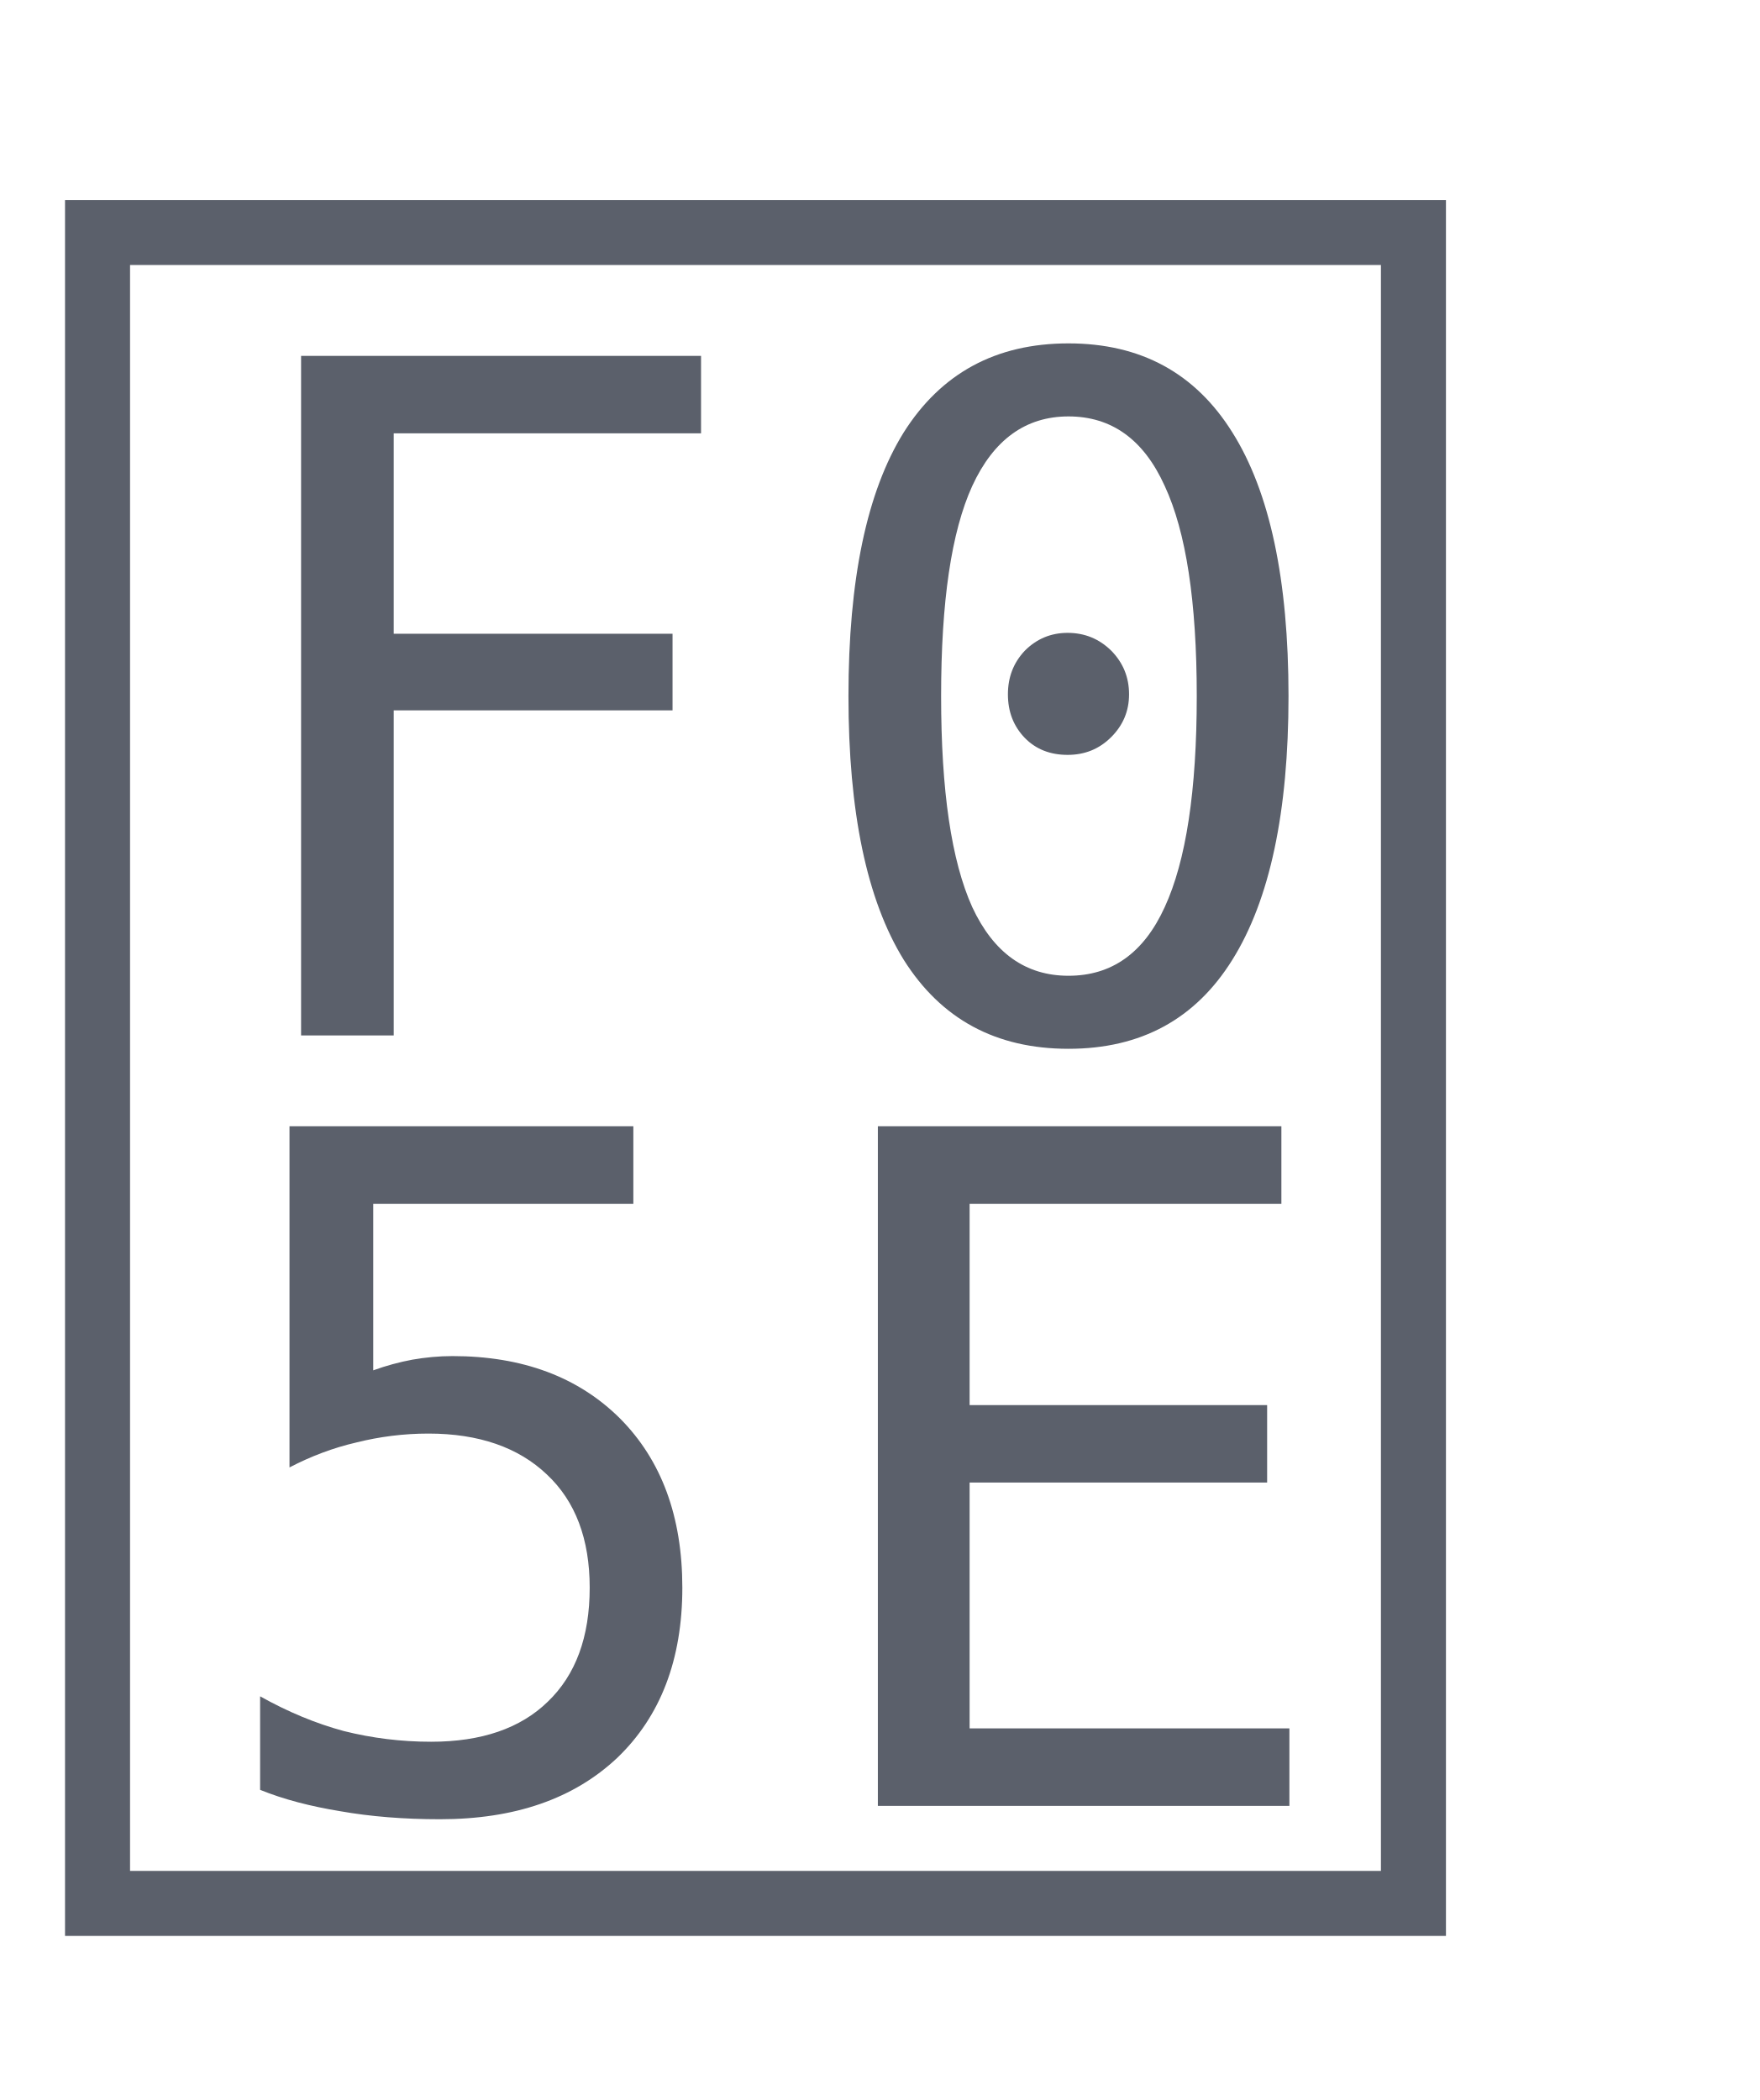
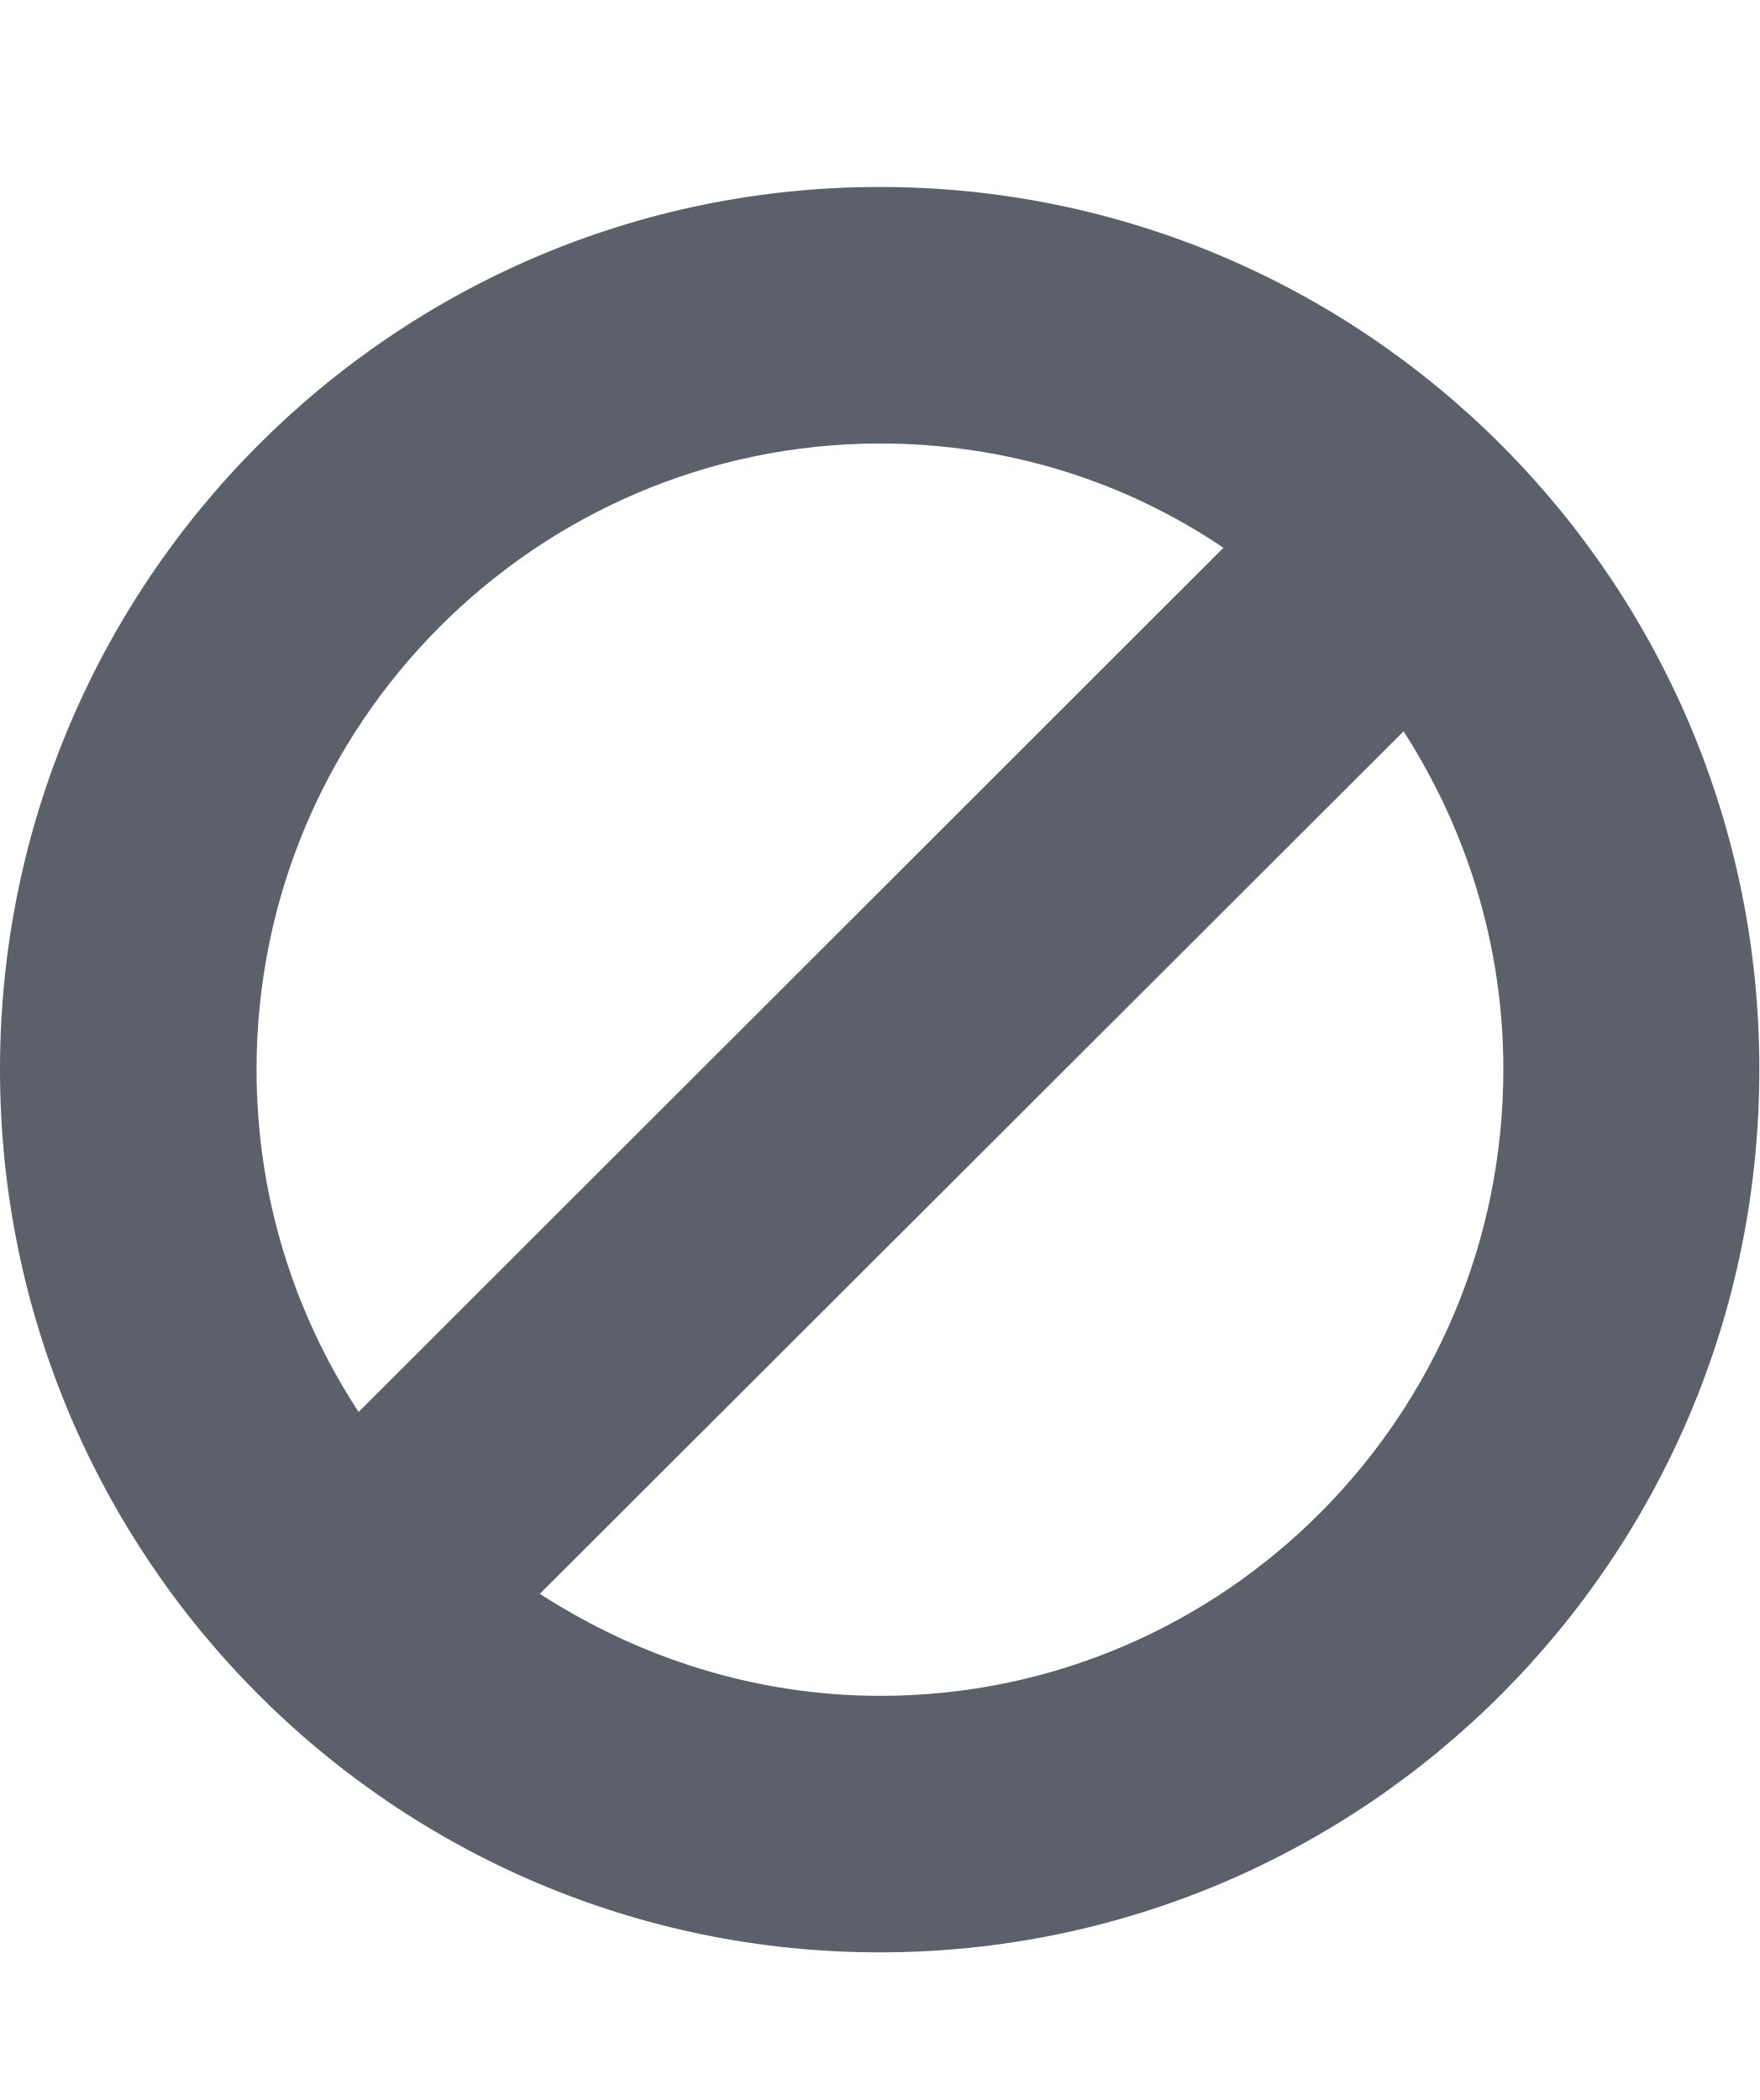
<svg xmlns="http://www.w3.org/2000/svg" version="1.1" id="Alerts" x="0px" y="0px" viewBox="0 0 30.86 36.84" style="enable-background:new 0 0 30.86 36.84;" xml:space="preserve">
  <style type="text/css">
- 	.st0{fill:#5B606B;}
- 	.st1{font-family:'FontAwesome';}
- 	.st2{font-size:36px;}
+ 	.st0{enable-background:new    ;}
+ 	.st1{fill:#5B606B;}
</style>
-   <text transform="matrix(1 0 0 1 0 31.6802)" class="st0 st1 st2"></text>
+   <g class="st0">
+     <path class="st1" d="M15.43,34.25C6.91,34.25,0,27.32,0,18.76C0,10.22,6.91,3.28,15.43,3.28s15.43,6.93,15.43,15.47   C30.87,27.32,23.95,34.25,15.43,34.25z M21.46,9.61c-1.73-1.17-3.8-1.83-6.03-1.83C9.4,7.79,4.5,12.71,4.5,18.76   c0,2.23,0.66,4.28,1.79,6.01L21.46,9.61z M24.62,12.83L9.47,27.96c1.73,1.12,3.78,1.79,5.97,1.79c6.03,0,10.93-4.92,10.93-10.99   C26.37,16.57,25.72,14.54,24.62,12.83z" />
+   </g>
</svg>
